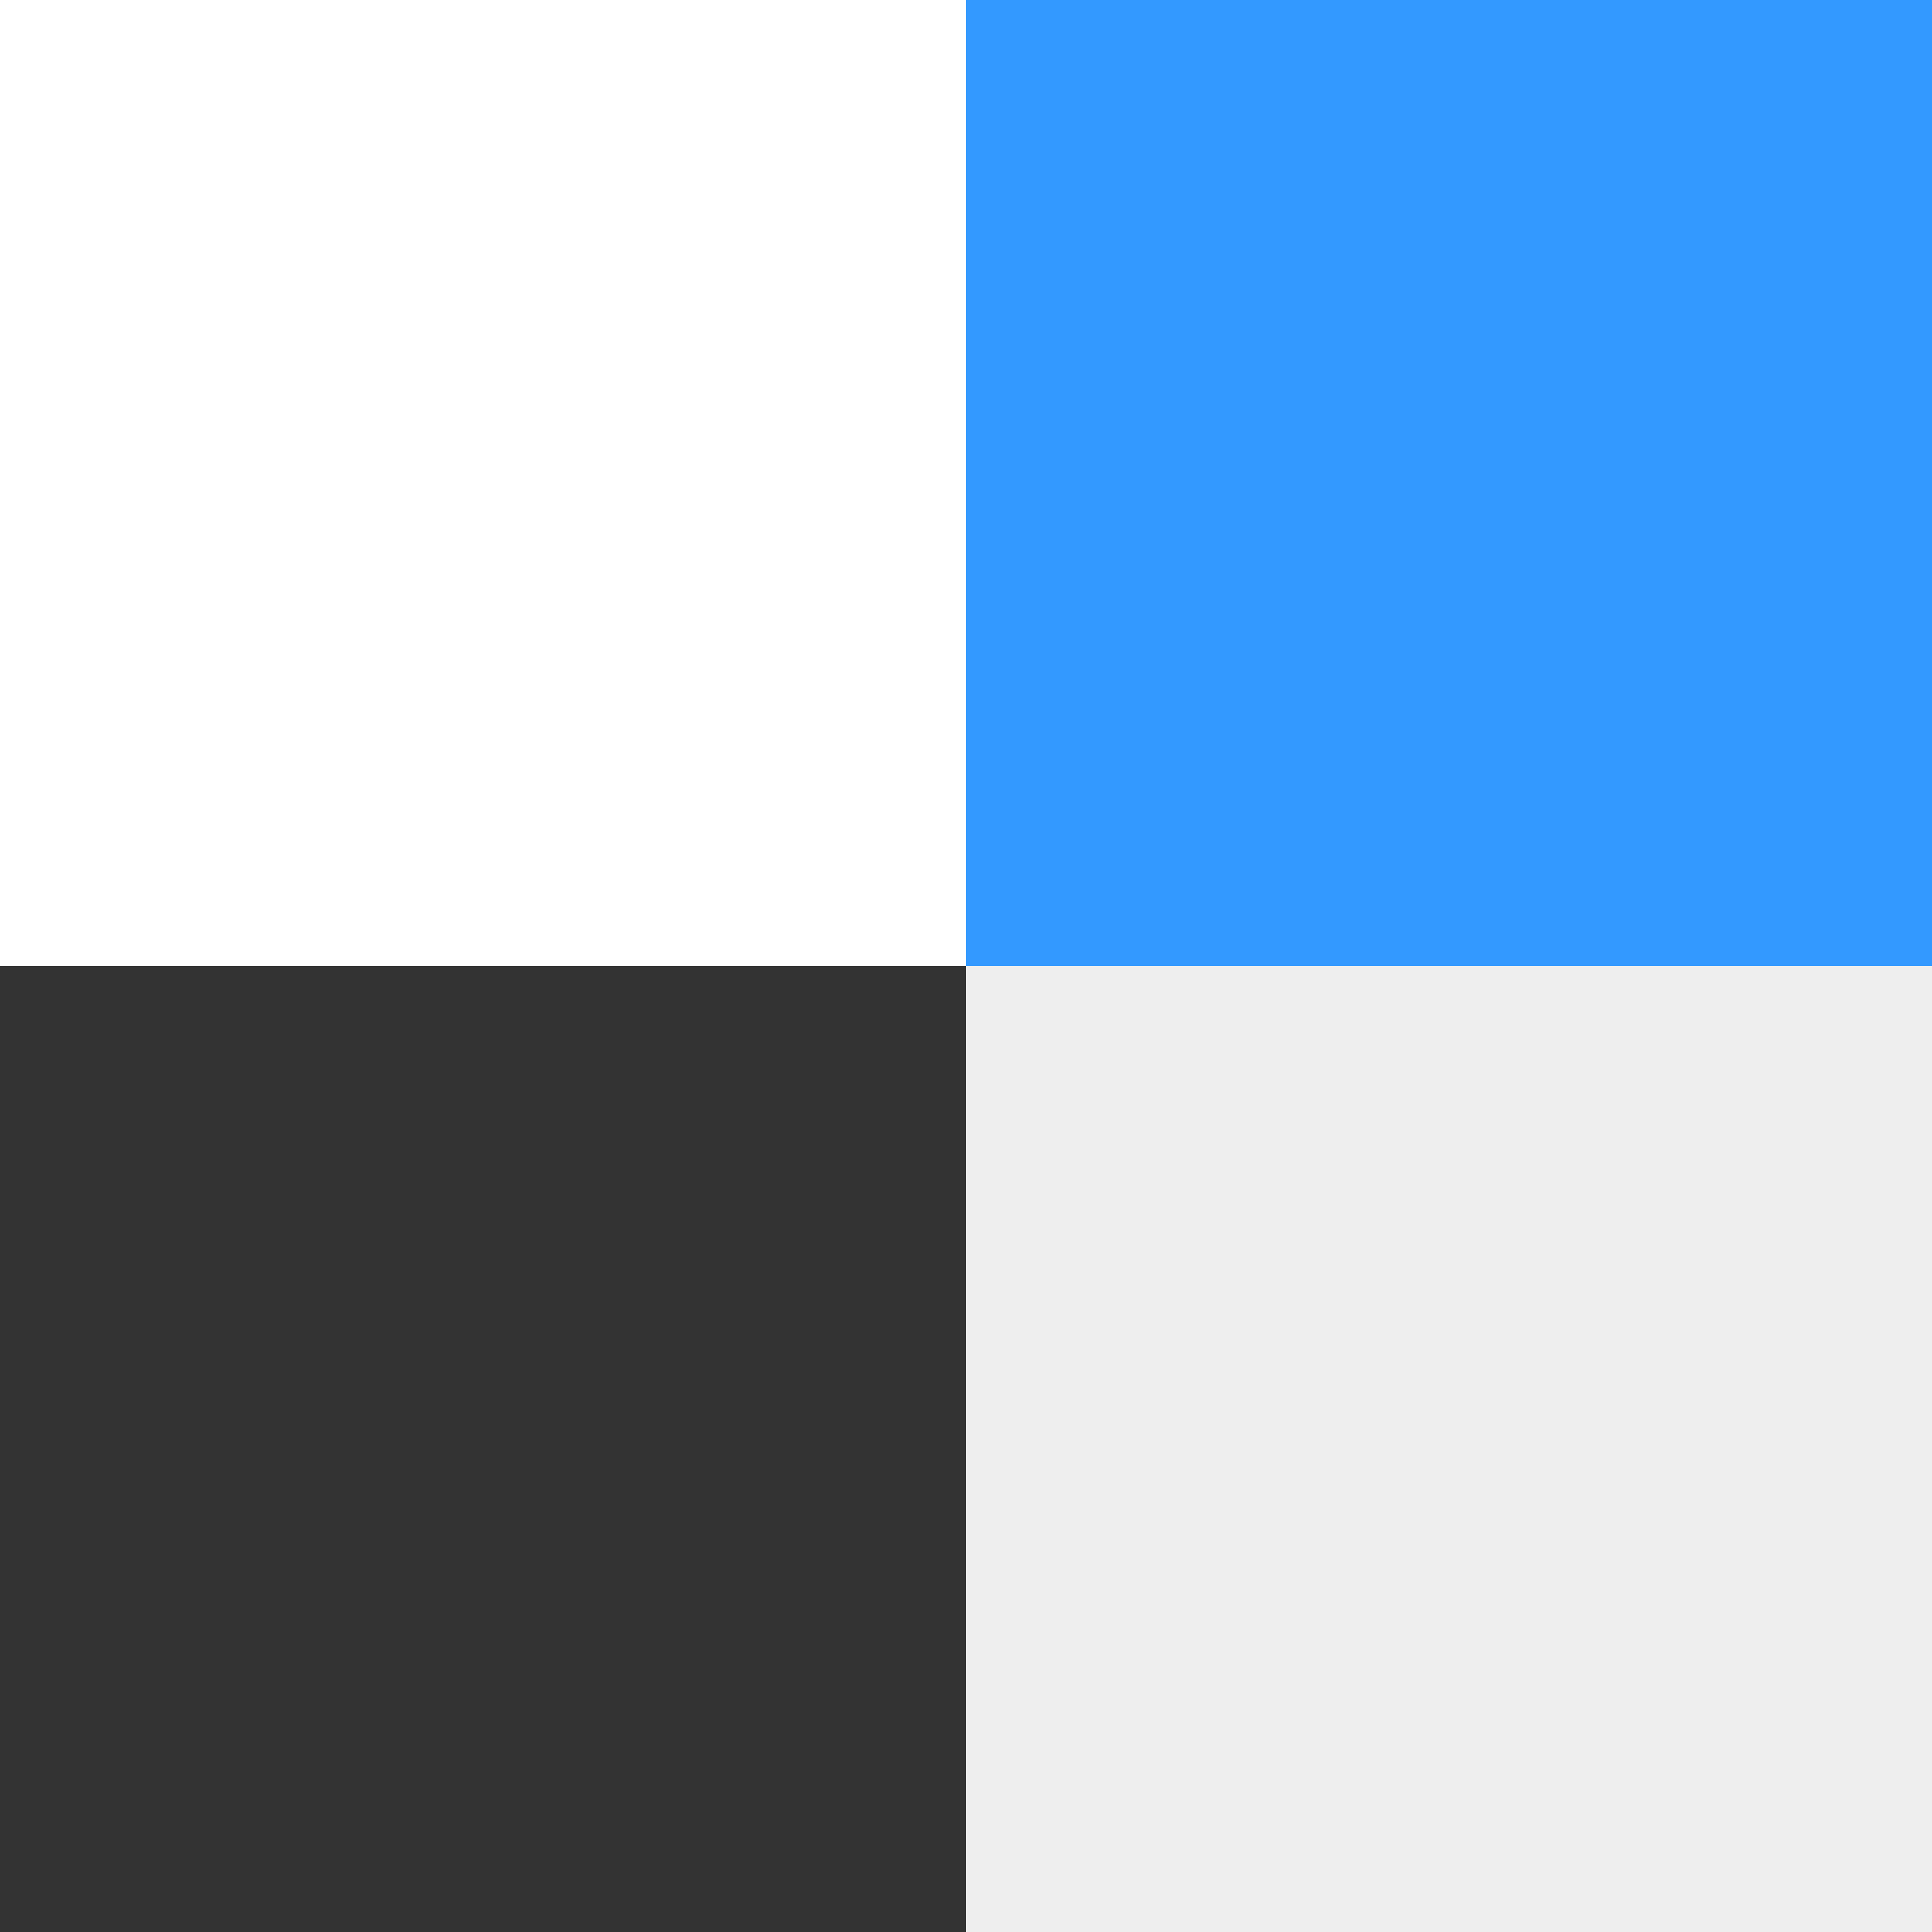
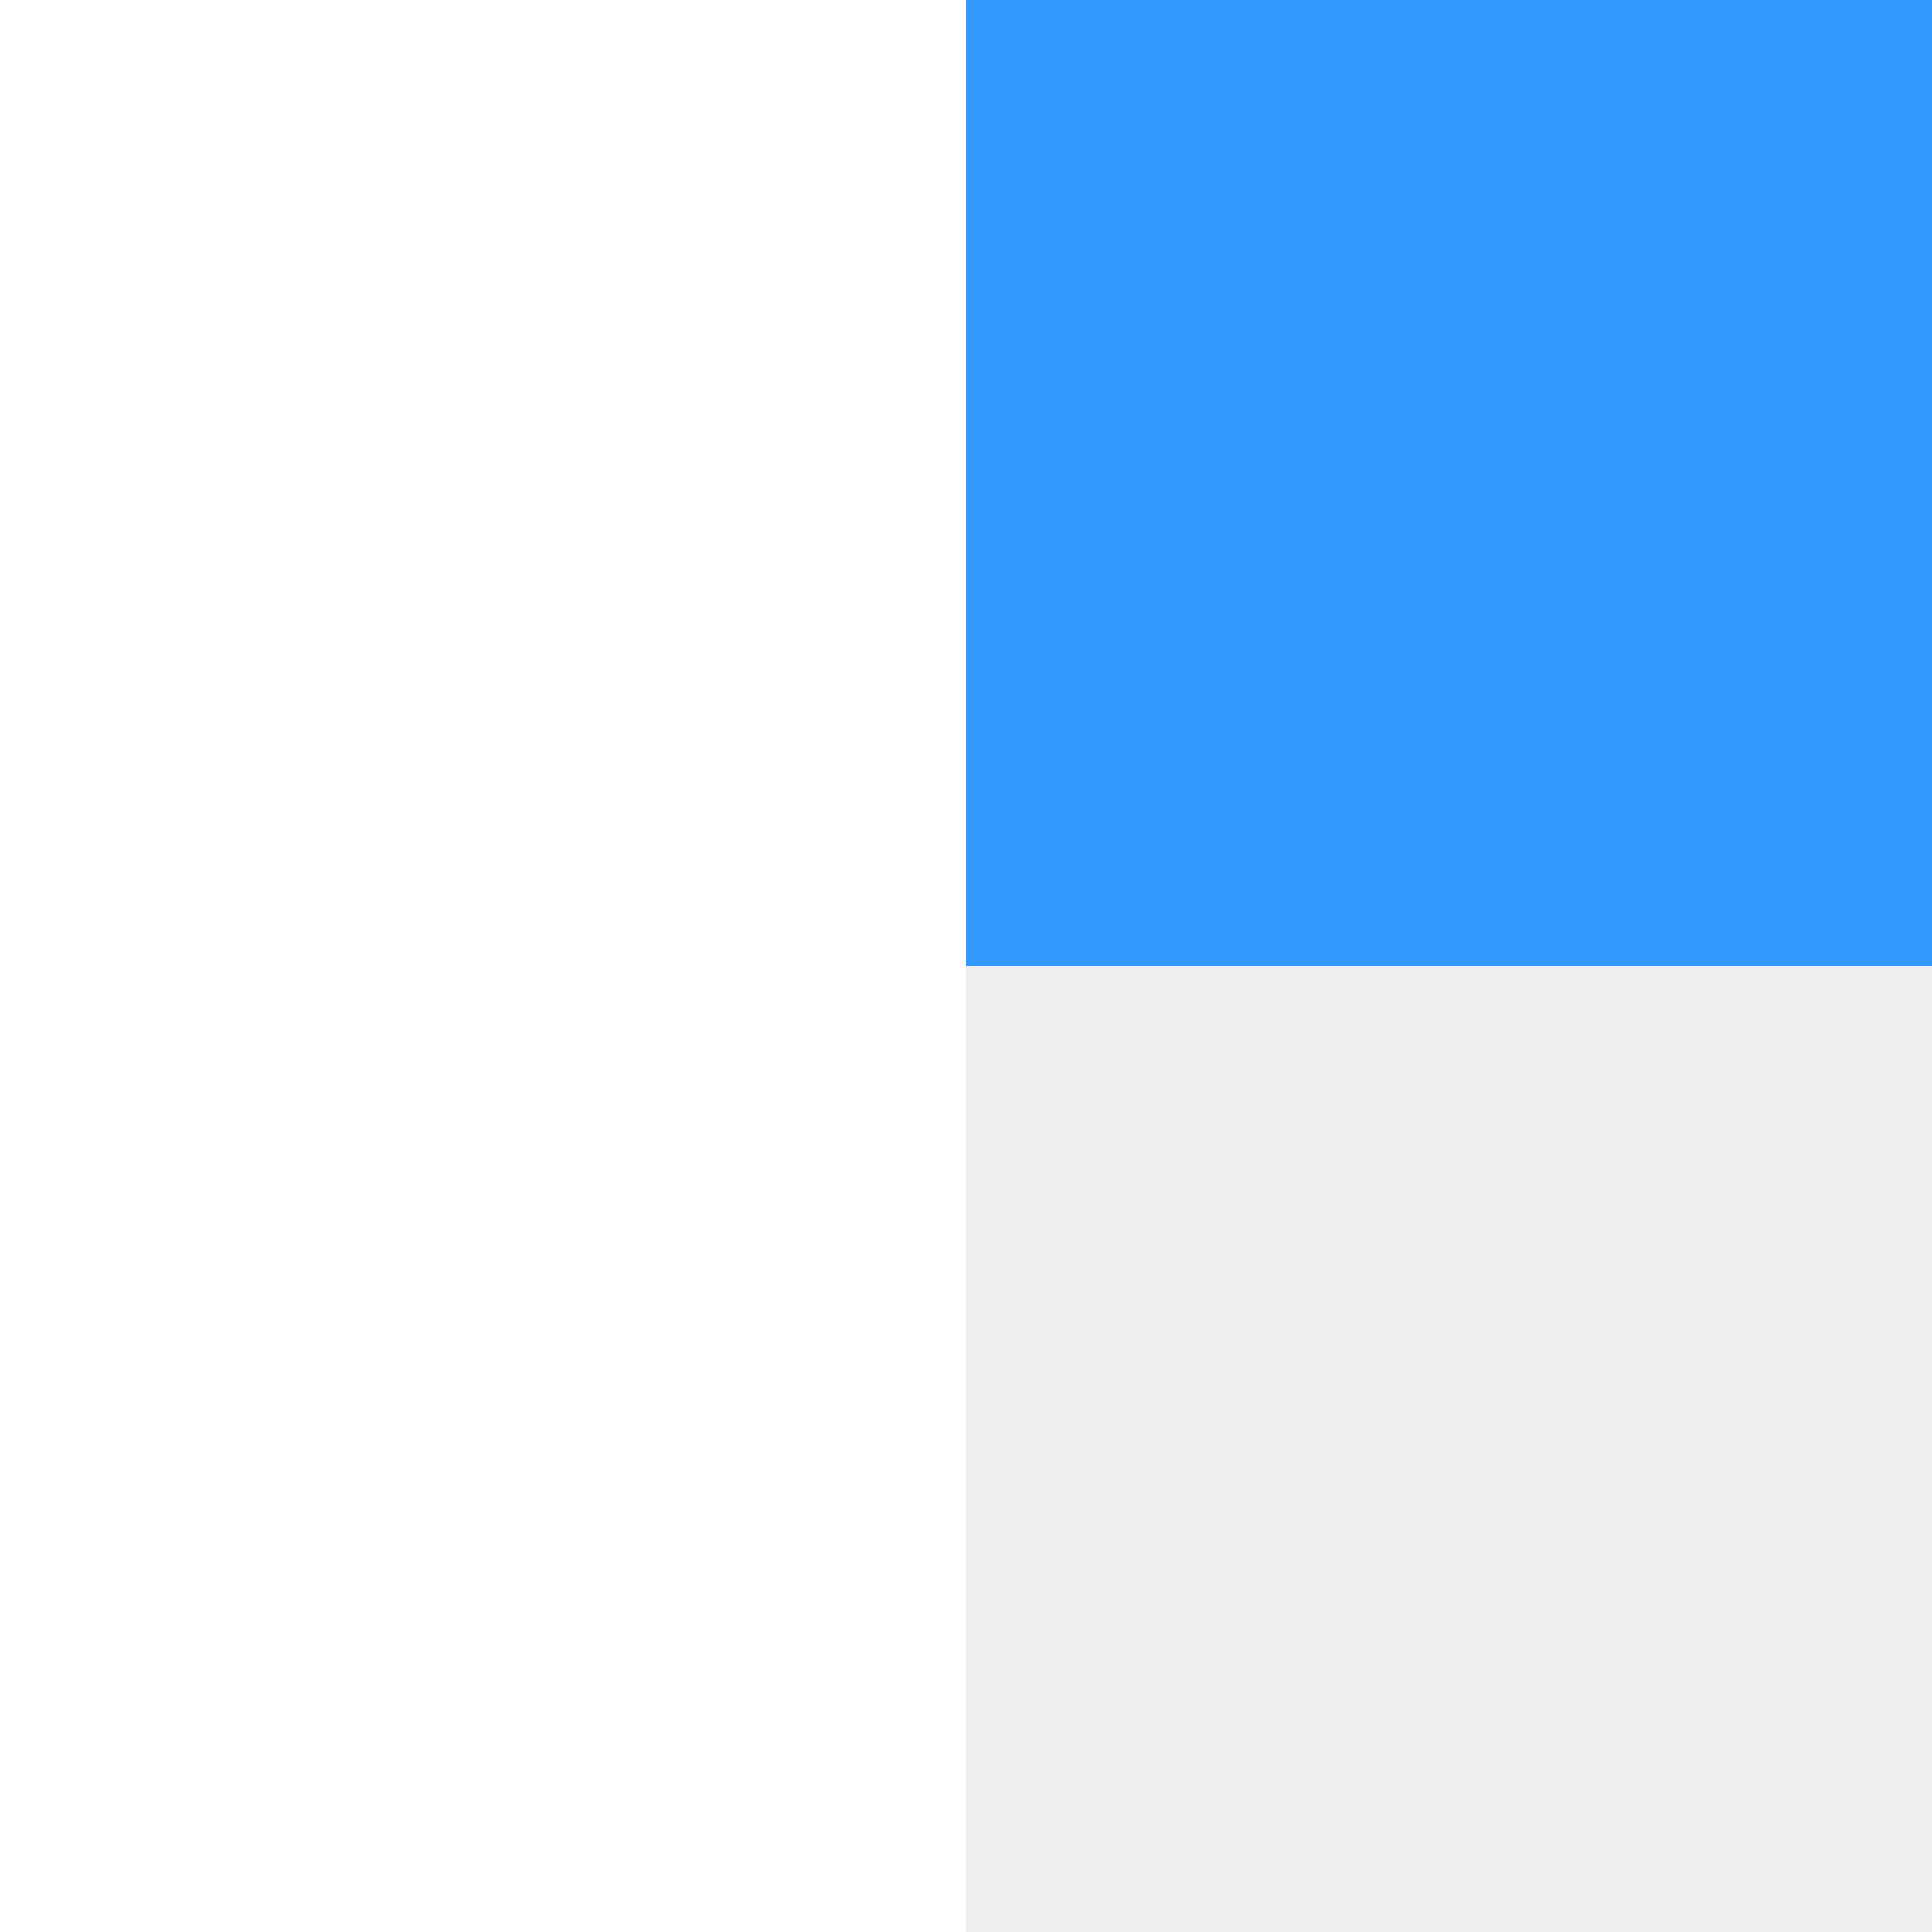
<svg xmlns="http://www.w3.org/2000/svg" width="256px" height="256px" viewBox="0 0 256 256" version="1.1" preserveAspectRatio="xMidYMid">
  <g>
    <rect fill="#FFFFFF" x="0" y="0" width="128" height="128" />
-     <rect fill="#333333" x="0" y="128" width="128" height="128" />
+     <rect fill="#FFFFFF" x="0" y="128" width="128" height="128" />
    <rect fill="#EEEEEE" x="128" y="128" width="128" height="128" />
    <rect fill="#3399FF" x="128" y="0" width="128" height="128" />
  </g>
</svg>
